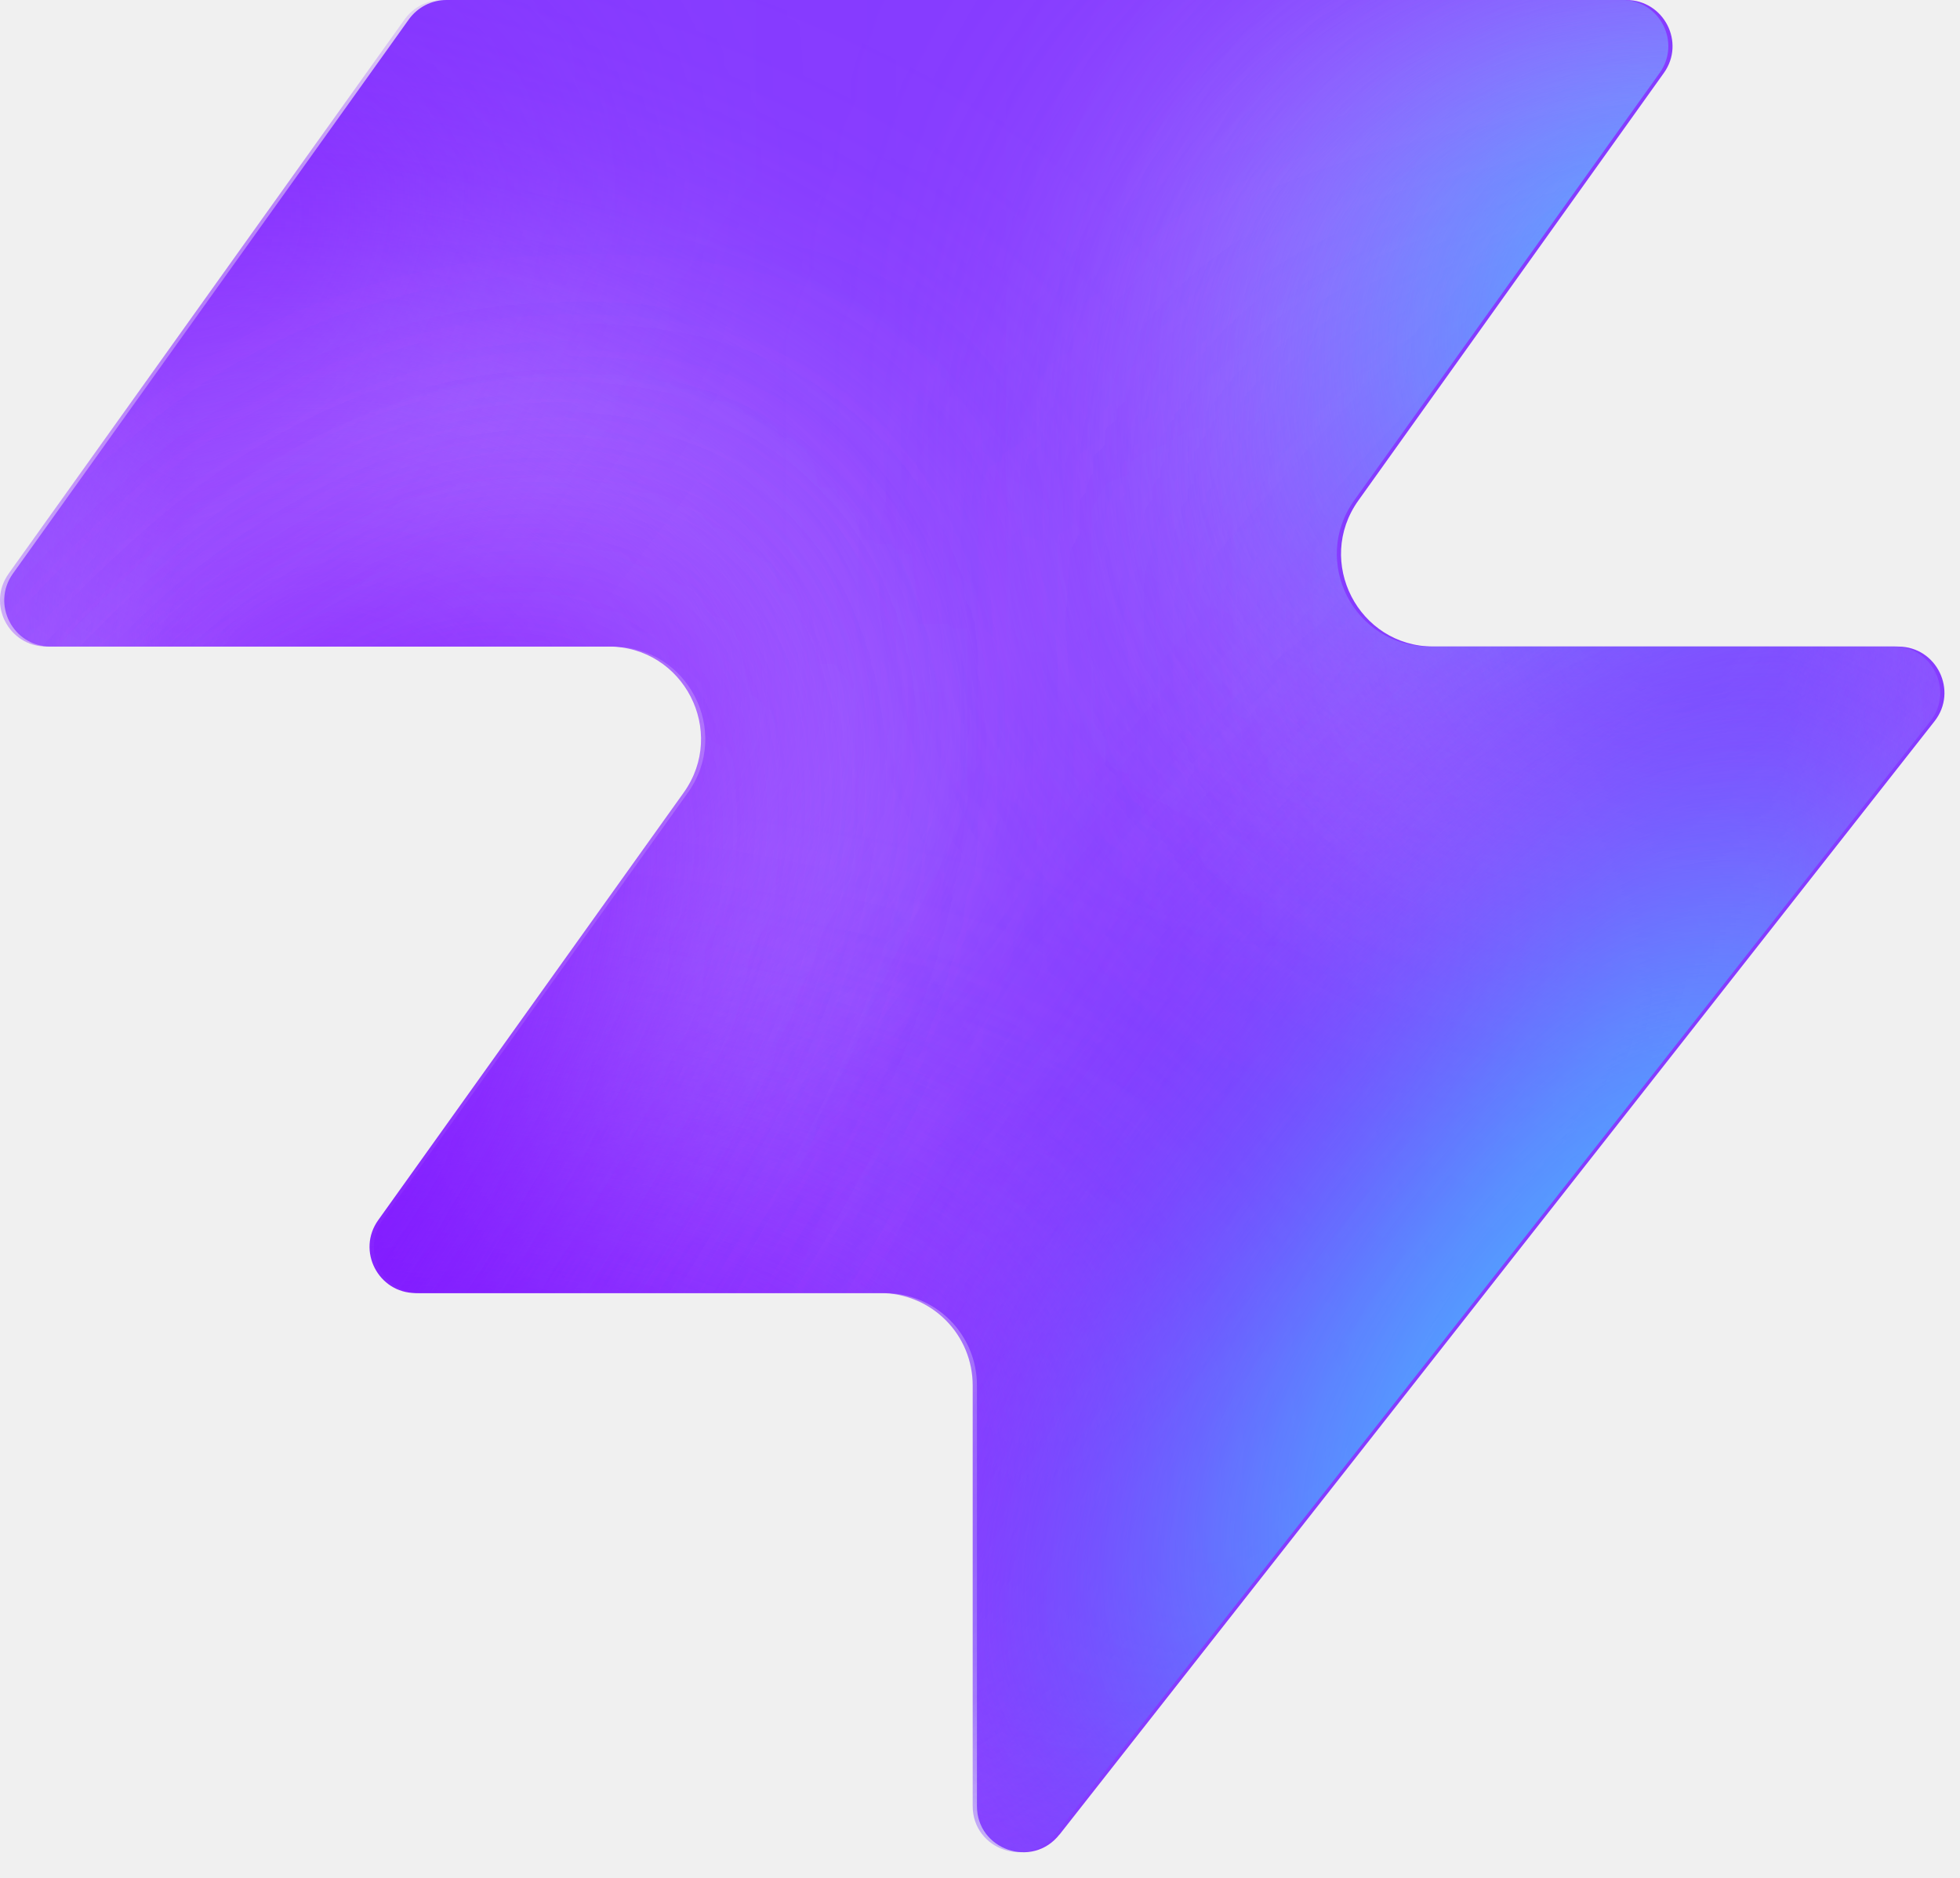
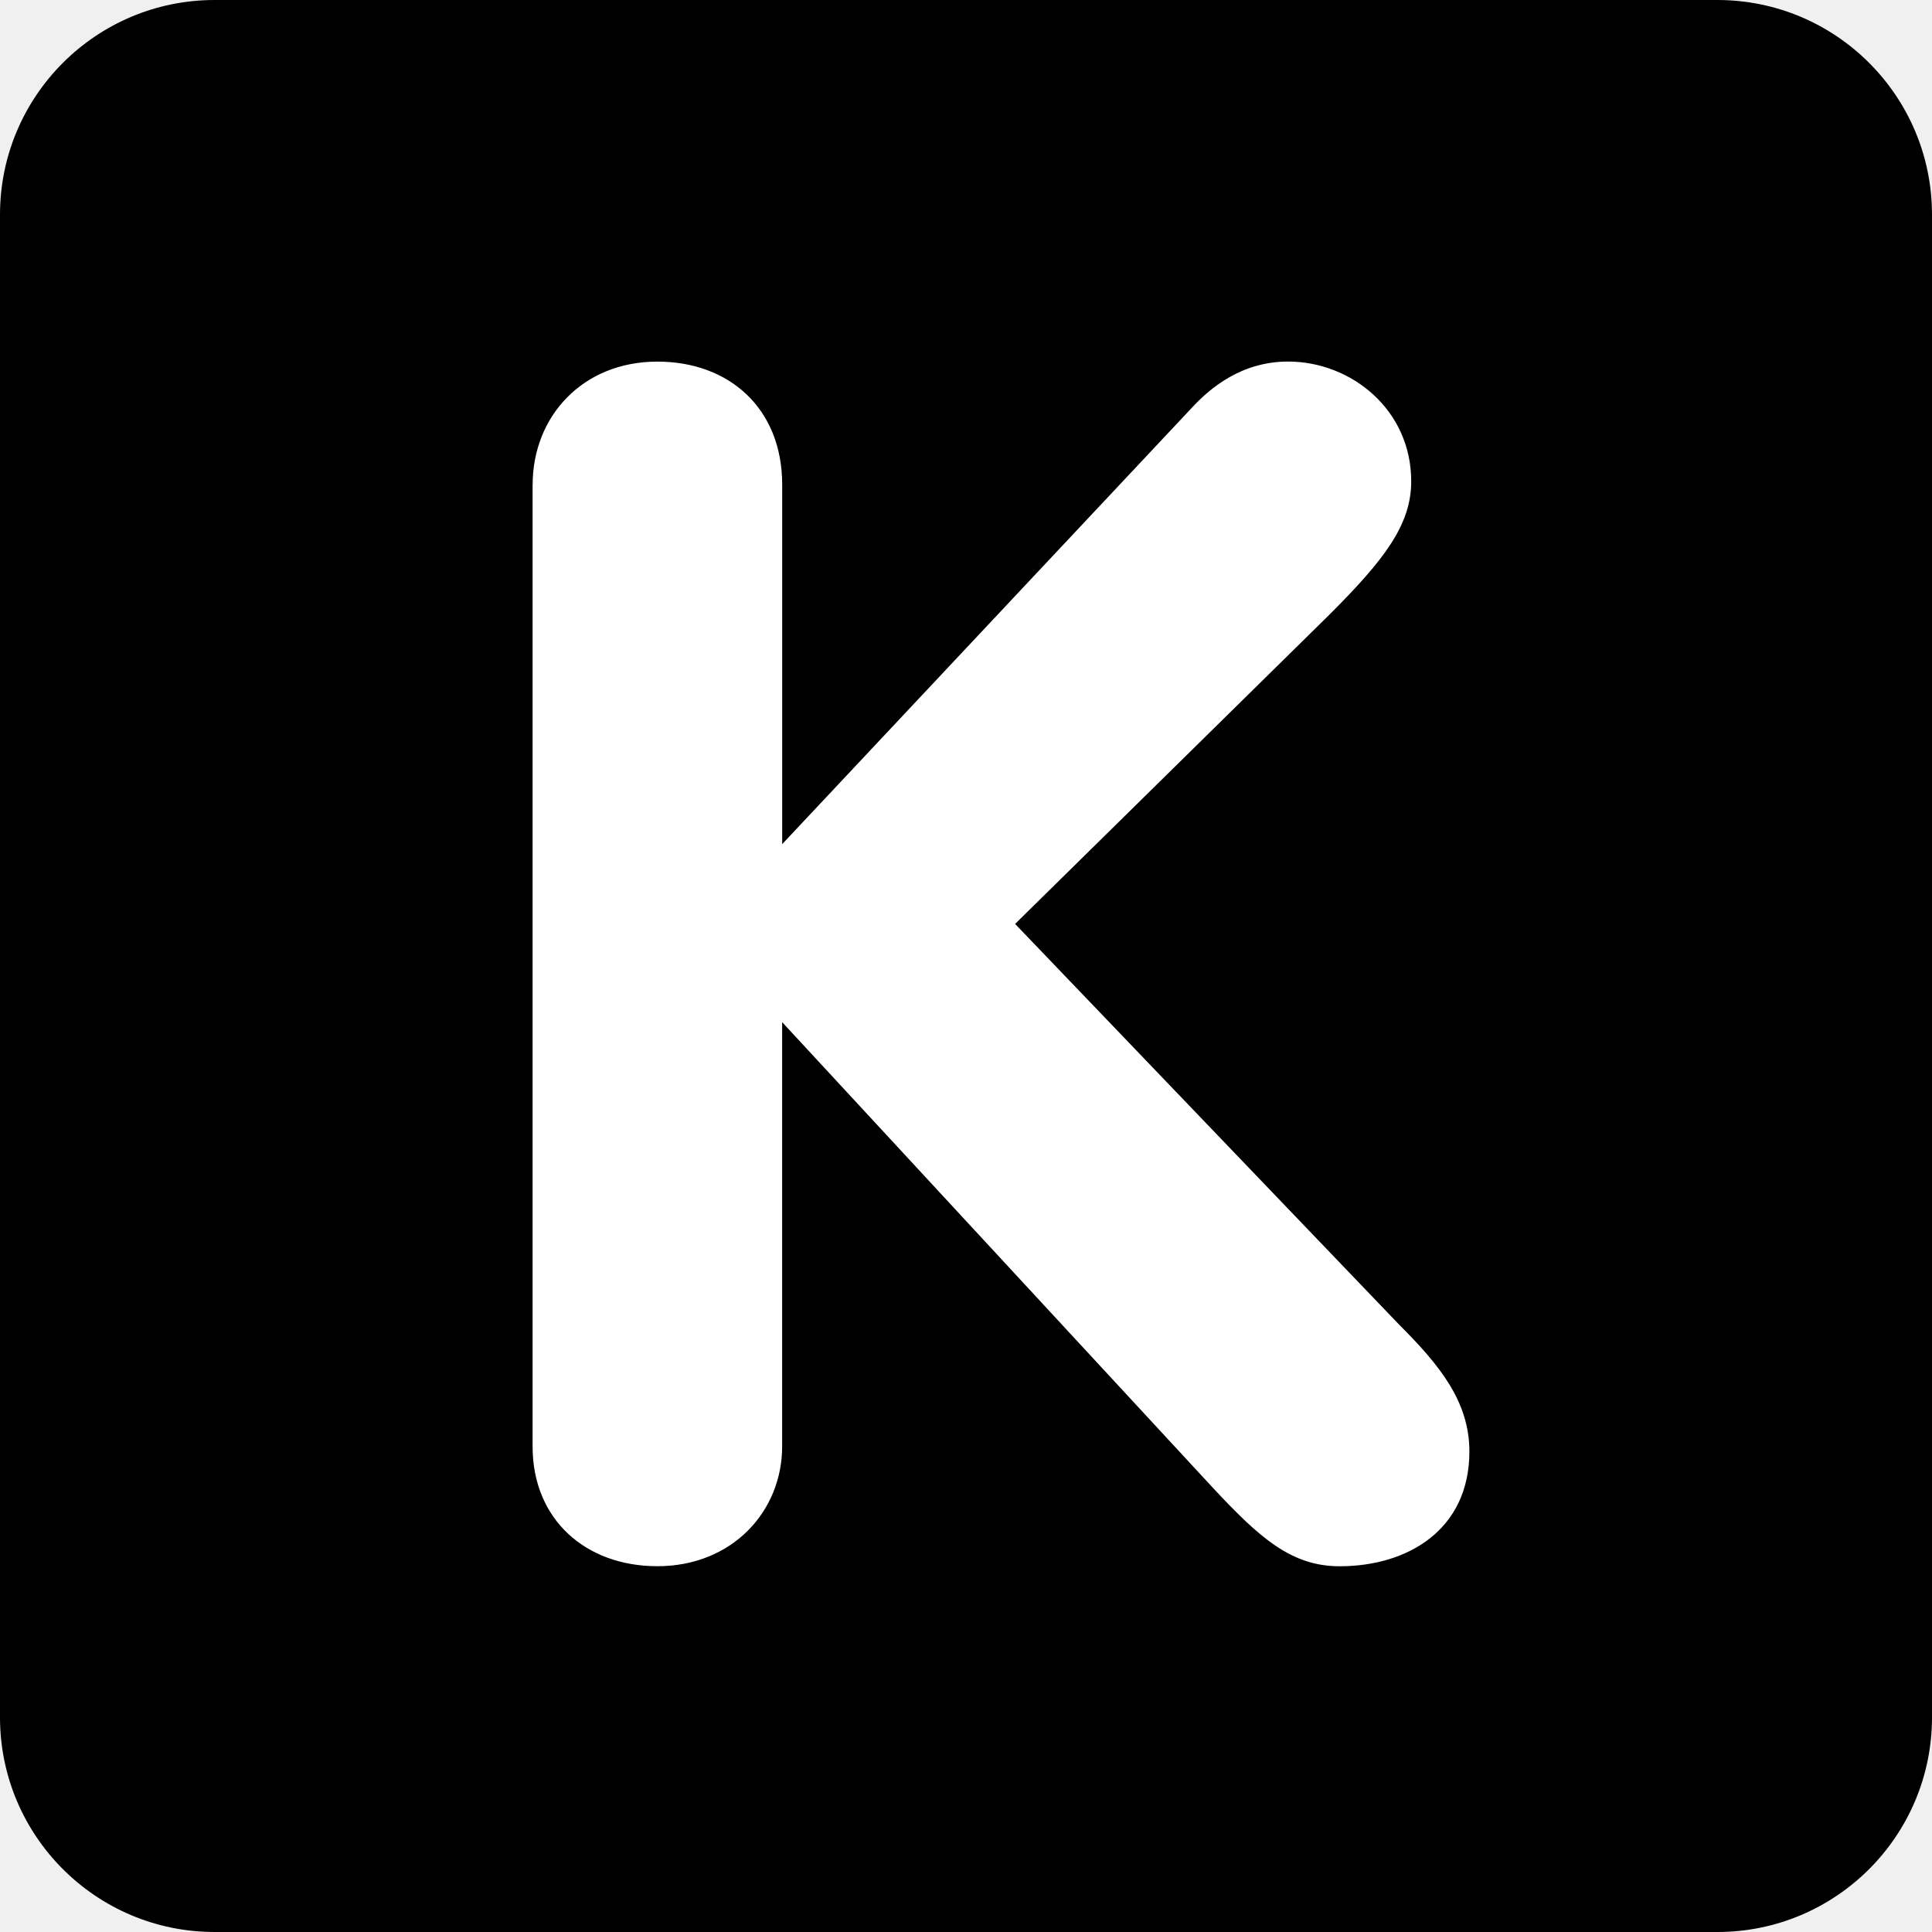
- <svg xmlns="http://www.w3.org/2000/svg" width="48" height="46" fill="none" viewBox="0 0 48 46">
-   <path fill="#863bff" d="M25.946 44.938c-.664.845-2.021.375-2.021-.698V33.937a2.26 2.26 0 0 0-2.262-2.262H10.287c-.92 0-1.456-1.04-.92-1.788l7.48-10.471c1.07-1.497 0-3.578-1.842-3.578H1.237c-.92 0-1.456-1.04-.92-1.788L10.013.474c.214-.297.556-.474.92-.474h28.894c.92 0 1.456 1.04.92 1.788l-7.48 10.471c-1.07 1.498 0 3.579 1.842 3.579h11.377c.943 0 1.473 1.088.89 1.83L25.947 44.94z" style="fill:#863bff;fill:color(display-p3 .525 .23 1);fill-opacity:1" />
-   <mask id="a" width="48" height="46" x="0" y="0" maskUnits="userSpaceOnUse" style="mask-type:alpha">
-     <path fill="#000" d="M25.842 44.938c-.664.844-2.021.375-2.021-.698V33.937a2.26 2.26 0 0 0-2.262-2.262H10.183c-.92 0-1.456-1.04-.92-1.788l7.48-10.471c1.07-1.498 0-3.579-1.842-3.579H1.133c-.92 0-1.456-1.04-.92-1.787L9.91.473c.214-.297.556-.474.92-.474h28.894c.92 0 1.456 1.04.92 1.788l-7.48 10.471c-1.07 1.498 0 3.578 1.842 3.578h11.377c.943 0 1.473 1.088.89 1.832L25.843 44.94z" style="fill:#000;fill-opacity:1" />
-   </mask>
-   <g mask="url(#a)">
-     <g filter="url(#b)">
-       <ellipse cx="5.508" cy="14.704" fill="#ede6ff" rx="5.508" ry="14.704" style="fill:#ede6ff;fill:color(display-p3 .927 .903 1);fill-opacity:1" transform="matrix(.00324 1 1 -.00324 -4.47 31.516)" />
-     </g>
-     <g filter="url(#c)">
-       <ellipse cx="10.399" cy="29.851" fill="#ede6ff" rx="10.399" ry="29.851" style="fill:#ede6ff;fill:color(display-p3 .927 .903 1);fill-opacity:1" transform="matrix(.00324 1 1 -.00324 -39.328 7.883)" />
-     </g>
-     <g filter="url(#d)">
-       <ellipse cx="5.508" cy="30.487" fill="#7e14ff" rx="5.508" ry="30.487" style="fill:#7e14ff;fill:color(display-p3 .492 .077 1);fill-opacity:1" transform="rotate(89.814 -25.913 -14.639)scale(1 -1)" />
-     </g>
-     <g filter="url(#e)">
-       <ellipse cx="5.508" cy="30.599" fill="#7e14ff" rx="5.508" ry="30.599" style="fill:#7e14ff;fill:color(display-p3 .492 .077 1);fill-opacity:1" transform="rotate(89.814 -32.644 -3.334)scale(1 -1)" />
-     </g>
-     <g filter="url(#f)">
-       <ellipse cx="5.508" cy="30.599" fill="#7e14ff" rx="5.508" ry="30.599" style="fill:#7e14ff;fill:color(display-p3 .492 .077 1);fill-opacity:1" transform="matrix(.00324 1 1 -.00324 -34.34 30.47)" />
-     </g>
-     <g filter="url(#g)">
-       <ellipse cx="14.072" cy="22.078" fill="#ede6ff" rx="14.072" ry="22.078" style="fill:#ede6ff;fill:color(display-p3 .927 .903 1);fill-opacity:1" transform="rotate(93.35 24.506 48.493)scale(-1 1)" />
-     </g>
-     <g filter="url(#h)">
-       <ellipse cx="3.47" cy="21.501" fill="#7e14ff" rx="3.47" ry="21.501" style="fill:#7e14ff;fill:color(display-p3 .492 .077 1);fill-opacity:1" transform="rotate(89.009 28.708 47.59)scale(-1 1)" />
-     </g>
-     <g filter="url(#i)">
-       <ellipse cx="3.47" cy="21.501" fill="#7e14ff" rx="3.47" ry="21.501" style="fill:#7e14ff;fill:color(display-p3 .492 .077 1);fill-opacity:1" transform="rotate(89.009 28.708 47.59)scale(-1 1)" />
-     </g>
-     <g filter="url(#j)">
-       <ellipse cx=".387" cy="8.972" fill="#7e14ff" rx="4.407" ry="29.108" style="fill:#7e14ff;fill:color(display-p3 .492 .077 1);fill-opacity:1" transform="rotate(39.51 .387 8.972)" />
-     </g>
-     <g filter="url(#k)">
-       <ellipse cx="47.523" cy="-6.092" fill="#7e14ff" rx="4.407" ry="29.108" style="fill:#7e14ff;fill:color(display-p3 .492 .077 1);fill-opacity:1" transform="rotate(37.892 47.523 -6.092)" />
-     </g>
-     <g filter="url(#l)">
-       <ellipse cx="41.412" cy="6.333" fill="#47bfff" rx="5.971" ry="9.665" style="fill:#47bfff;fill:color(display-p3 .28 .748 1);fill-opacity:1" transform="rotate(37.892 41.412 6.333)" />
-     </g>
-     <g filter="url(#m)">
-       <ellipse cx="-1.879" cy="38.332" fill="#7e14ff" rx="4.407" ry="29.108" style="fill:#7e14ff;fill:color(display-p3 .492 .077 1);fill-opacity:1" transform="rotate(37.892 -1.88 38.332)" />
-     </g>
-     <g filter="url(#n)">
-       <ellipse cx="-1.879" cy="38.332" fill="#7e14ff" rx="4.407" ry="29.108" style="fill:#7e14ff;fill:color(display-p3 .492 .077 1);fill-opacity:1" transform="rotate(37.892 -1.88 38.332)" />
-     </g>
-     <g filter="url(#o)">
-       <ellipse cx="35.651" cy="29.907" fill="#7e14ff" rx="4.407" ry="29.108" style="fill:#7e14ff;fill:color(display-p3 .492 .077 1);fill-opacity:1" transform="rotate(37.892 35.651 29.907)" />
-     </g>
-     <g filter="url(#p)">
-       <ellipse cx="38.418" cy="32.4" fill="#47bfff" rx="5.971" ry="15.297" style="fill:#47bfff;fill:color(display-p3 .28 .748 1);fill-opacity:1" transform="rotate(37.892 38.418 32.4)" />
-     </g>
+ <svg xmlns="http://www.w3.org/2000/svg" width="800px" height="800px" viewBox="0 0 36 36" aria-hidden="true" role="img" class="iconify iconify--twemoji" preserveAspectRatio="xMidYMid meet" fill="#000000">
+   <g id="SVGRepo_bgCarrier" stroke-width="0" />
+   <g id="SVGRepo_tracerCarrier" stroke-linecap="round" stroke-linejoin="round" />
+   <g id="SVGRepo_iconCarrier">
+     <path fill="#000000" d="M36 32a4 4 0 0 1-4 4H4a4 4 0 0 1-4-4V4a4 4 0 0 1 4-4h28a4 4 0 0 1 4 4v28z" />
+     <path fill="#FFF" d="M9.925 9.032c0-1.271.93-2.294 2.325-2.294c1.333 0 2.325.868 2.325 2.294v6.697l7.627-8.124c.342-.372.93-.868 1.799-.868c1.178 0 2.295.899 2.295 2.232c0 .806-.496 1.457-1.52 2.48l-5.861 5.767l7.162 7.473c.744.744 1.303 1.426 1.303 2.357c0 1.457-1.146 2.139-2.418 2.139c-.898 0-1.488-.526-2.357-1.457l-8.031-8.682v7.906c0 1.21-.93 2.232-2.325 2.232c-1.333 0-2.325-.867-2.325-2.232V9.032z" />
  </g>
-   <defs>
-     <filter id="b" width="60.045" height="41.654" x="-19.77" y="16.149" color-interpolation-filters="sRGB" filterUnits="userSpaceOnUse">
-       <feFlood flood-opacity="0" result="BackgroundImageFix" />
-       <feBlend in="SourceGraphic" in2="BackgroundImageFix" result="shape" />
-       <feGaussianBlur result="effect1_foregroundBlur_2002_17158" stdDeviation="7.659" />
-     </filter>
-     <filter id="c" width="90.34" height="51.437" x="-54.613" y="-7.533" color-interpolation-filters="sRGB" filterUnits="userSpaceOnUse">
-       <feFlood flood-opacity="0" result="BackgroundImageFix" />
-       <feBlend in="SourceGraphic" in2="BackgroundImageFix" result="shape" />
-       <feGaussianBlur result="effect1_foregroundBlur_2002_17158" stdDeviation="7.659" />
-     </filter>
-     <filter id="d" width="79.355" height="29.4" x="-49.64" y="2.03" color-interpolation-filters="sRGB" filterUnits="userSpaceOnUse">
-       <feFlood flood-opacity="0" result="BackgroundImageFix" />
-       <feBlend in="SourceGraphic" in2="BackgroundImageFix" result="shape" />
-       <feGaussianBlur result="effect1_foregroundBlur_2002_17158" stdDeviation="4.596" />
-     </filter>
-     <filter id="e" width="79.579" height="29.4" x="-45.045" y="20.029" color-interpolation-filters="sRGB" filterUnits="userSpaceOnUse">
-       <feFlood flood-opacity="0" result="BackgroundImageFix" />
-       <feBlend in="SourceGraphic" in2="BackgroundImageFix" result="shape" />
-       <feGaussianBlur result="effect1_foregroundBlur_2002_17158" stdDeviation="4.596" />
-     </filter>
-     <filter id="f" width="79.579" height="29.4" x="-43.513" y="21.178" color-interpolation-filters="sRGB" filterUnits="userSpaceOnUse">
-       <feFlood flood-opacity="0" result="BackgroundImageFix" />
-       <feBlend in="SourceGraphic" in2="BackgroundImageFix" result="shape" />
-       <feGaussianBlur result="effect1_foregroundBlur_2002_17158" stdDeviation="4.596" />
-     </filter>
-     <filter id="g" width="74.749" height="58.852" x="15.756" y="-17.901" color-interpolation-filters="sRGB" filterUnits="userSpaceOnUse">
-       <feFlood flood-opacity="0" result="BackgroundImageFix" />
-       <feBlend in="SourceGraphic" in2="BackgroundImageFix" result="shape" />
-       <feGaussianBlur result="effect1_foregroundBlur_2002_17158" stdDeviation="7.659" />
-     </filter>
-     <filter id="h" width="61.377" height="25.362" x="23.548" y="2.284" color-interpolation-filters="sRGB" filterUnits="userSpaceOnUse">
-       <feFlood flood-opacity="0" result="BackgroundImageFix" />
-       <feBlend in="SourceGraphic" in2="BackgroundImageFix" result="shape" />
-       <feGaussianBlur result="effect1_foregroundBlur_2002_17158" stdDeviation="4.596" />
-     </filter>
-     <filter id="i" width="61.377" height="25.362" x="23.548" y="2.284" color-interpolation-filters="sRGB" filterUnits="userSpaceOnUse">
-       <feFlood flood-opacity="0" result="BackgroundImageFix" />
-       <feBlend in="SourceGraphic" in2="BackgroundImageFix" result="shape" />
-       <feGaussianBlur result="effect1_foregroundBlur_2002_17158" stdDeviation="4.596" />
-     </filter>
-     <filter id="j" width="56.045" height="63.649" x="-27.636" y="-22.853" color-interpolation-filters="sRGB" filterUnits="userSpaceOnUse">
-       <feFlood flood-opacity="0" result="BackgroundImageFix" />
-       <feBlend in="SourceGraphic" in2="BackgroundImageFix" result="shape" />
-       <feGaussianBlur result="effect1_foregroundBlur_2002_17158" stdDeviation="4.596" />
-     </filter>
-     <filter id="k" width="54.814" height="64.646" x="20.116" y="-38.415" color-interpolation-filters="sRGB" filterUnits="userSpaceOnUse">
-       <feFlood flood-opacity="0" result="BackgroundImageFix" />
-       <feBlend in="SourceGraphic" in2="BackgroundImageFix" result="shape" />
-       <feGaussianBlur result="effect1_foregroundBlur_2002_17158" stdDeviation="4.596" />
-     </filter>
-     <filter id="l" width="33.541" height="35.313" x="24.641" y="-11.323" color-interpolation-filters="sRGB" filterUnits="userSpaceOnUse">
-       <feFlood flood-opacity="0" result="BackgroundImageFix" />
-       <feBlend in="SourceGraphic" in2="BackgroundImageFix" result="shape" />
-       <feGaussianBlur result="effect1_foregroundBlur_2002_17158" stdDeviation="4.596" />
-     </filter>
-     <filter id="m" width="54.814" height="64.646" x="-29.286" y="6.009" color-interpolation-filters="sRGB" filterUnits="userSpaceOnUse">
-       <feFlood flood-opacity="0" result="BackgroundImageFix" />
-       <feBlend in="SourceGraphic" in2="BackgroundImageFix" result="shape" />
-       <feGaussianBlur result="effect1_foregroundBlur_2002_17158" stdDeviation="4.596" />
-     </filter>
-     <filter id="n" width="54.814" height="64.646" x="-29.286" y="6.009" color-interpolation-filters="sRGB" filterUnits="userSpaceOnUse">
-       <feFlood flood-opacity="0" result="BackgroundImageFix" />
-       <feBlend in="SourceGraphic" in2="BackgroundImageFix" result="shape" />
-       <feGaussianBlur result="effect1_foregroundBlur_2002_17158" stdDeviation="4.596" />
-     </filter>
-     <filter id="o" width="54.814" height="64.646" x="8.244" y="-2.416" color-interpolation-filters="sRGB" filterUnits="userSpaceOnUse">
-       <feFlood flood-opacity="0" result="BackgroundImageFix" />
-       <feBlend in="SourceGraphic" in2="BackgroundImageFix" result="shape" />
-       <feGaussianBlur result="effect1_foregroundBlur_2002_17158" stdDeviation="4.596" />
-     </filter>
-     <filter id="p" width="39.409" height="43.623" x="18.713" y="10.588" color-interpolation-filters="sRGB" filterUnits="userSpaceOnUse">
-       <feFlood flood-opacity="0" result="BackgroundImageFix" />
-       <feBlend in="SourceGraphic" in2="BackgroundImageFix" result="shape" />
-       <feGaussianBlur result="effect1_foregroundBlur_2002_17158" stdDeviation="4.596" />
-     </filter>
-   </defs>
</svg>
